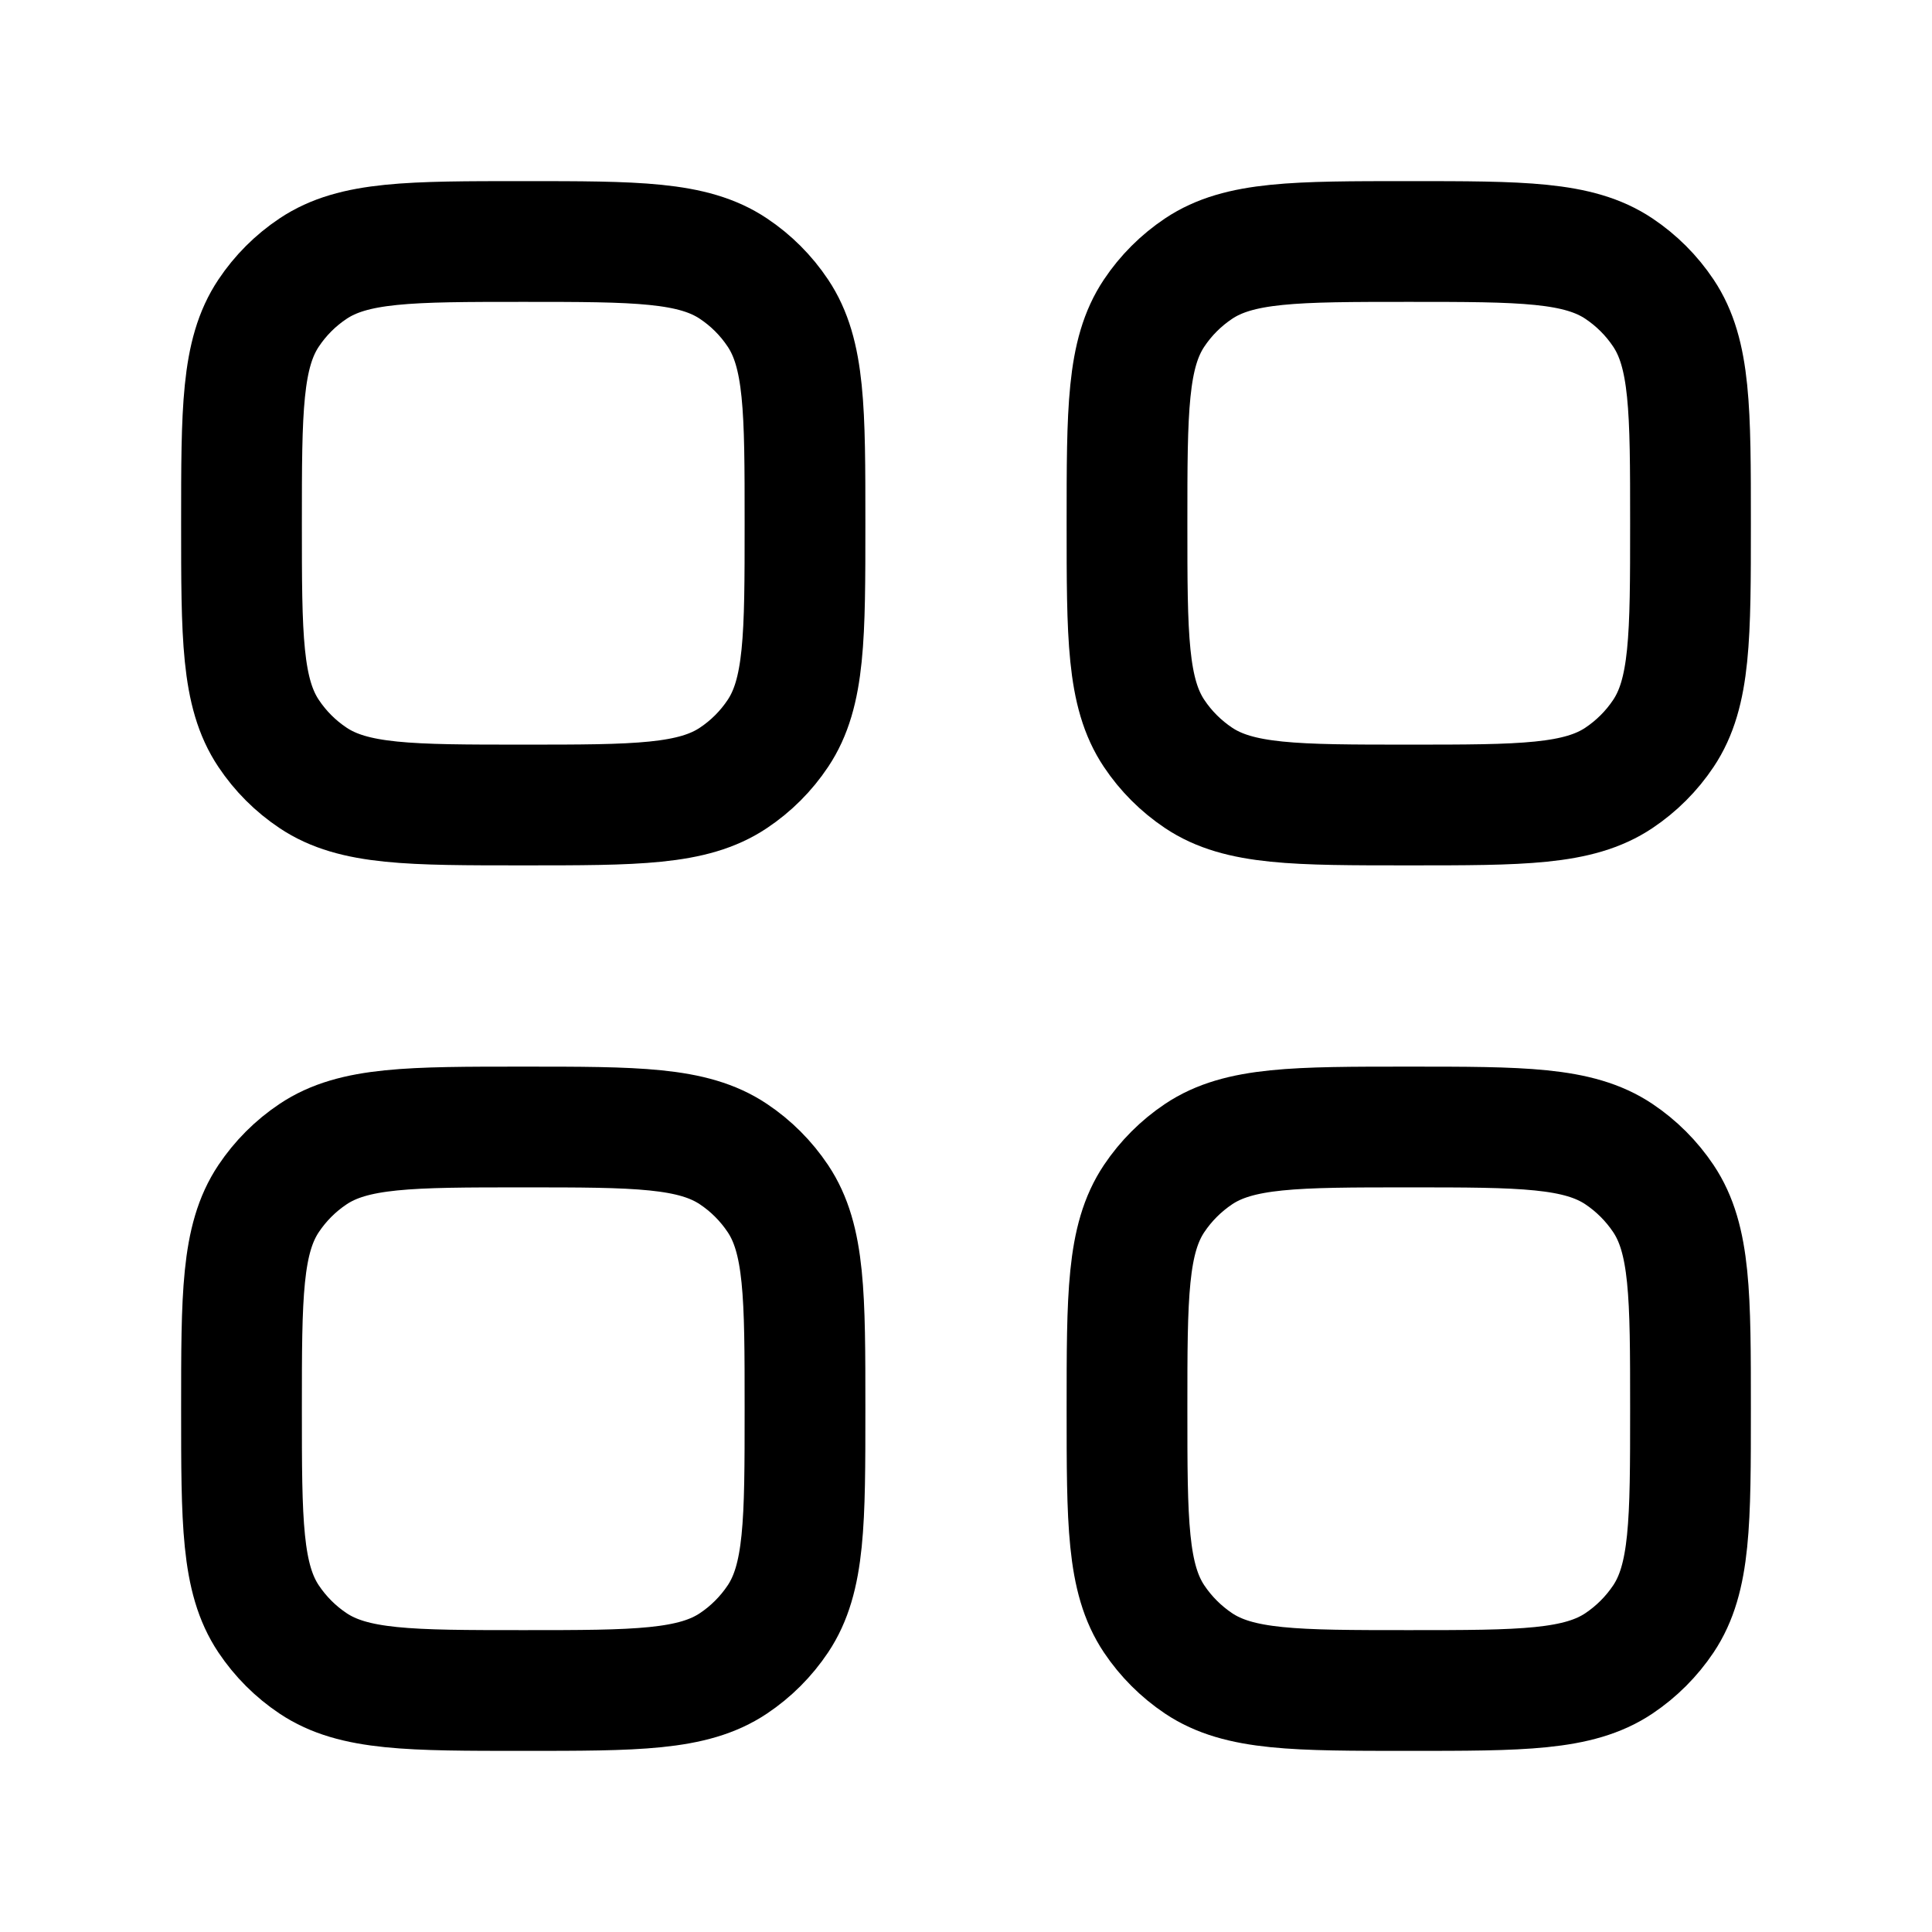
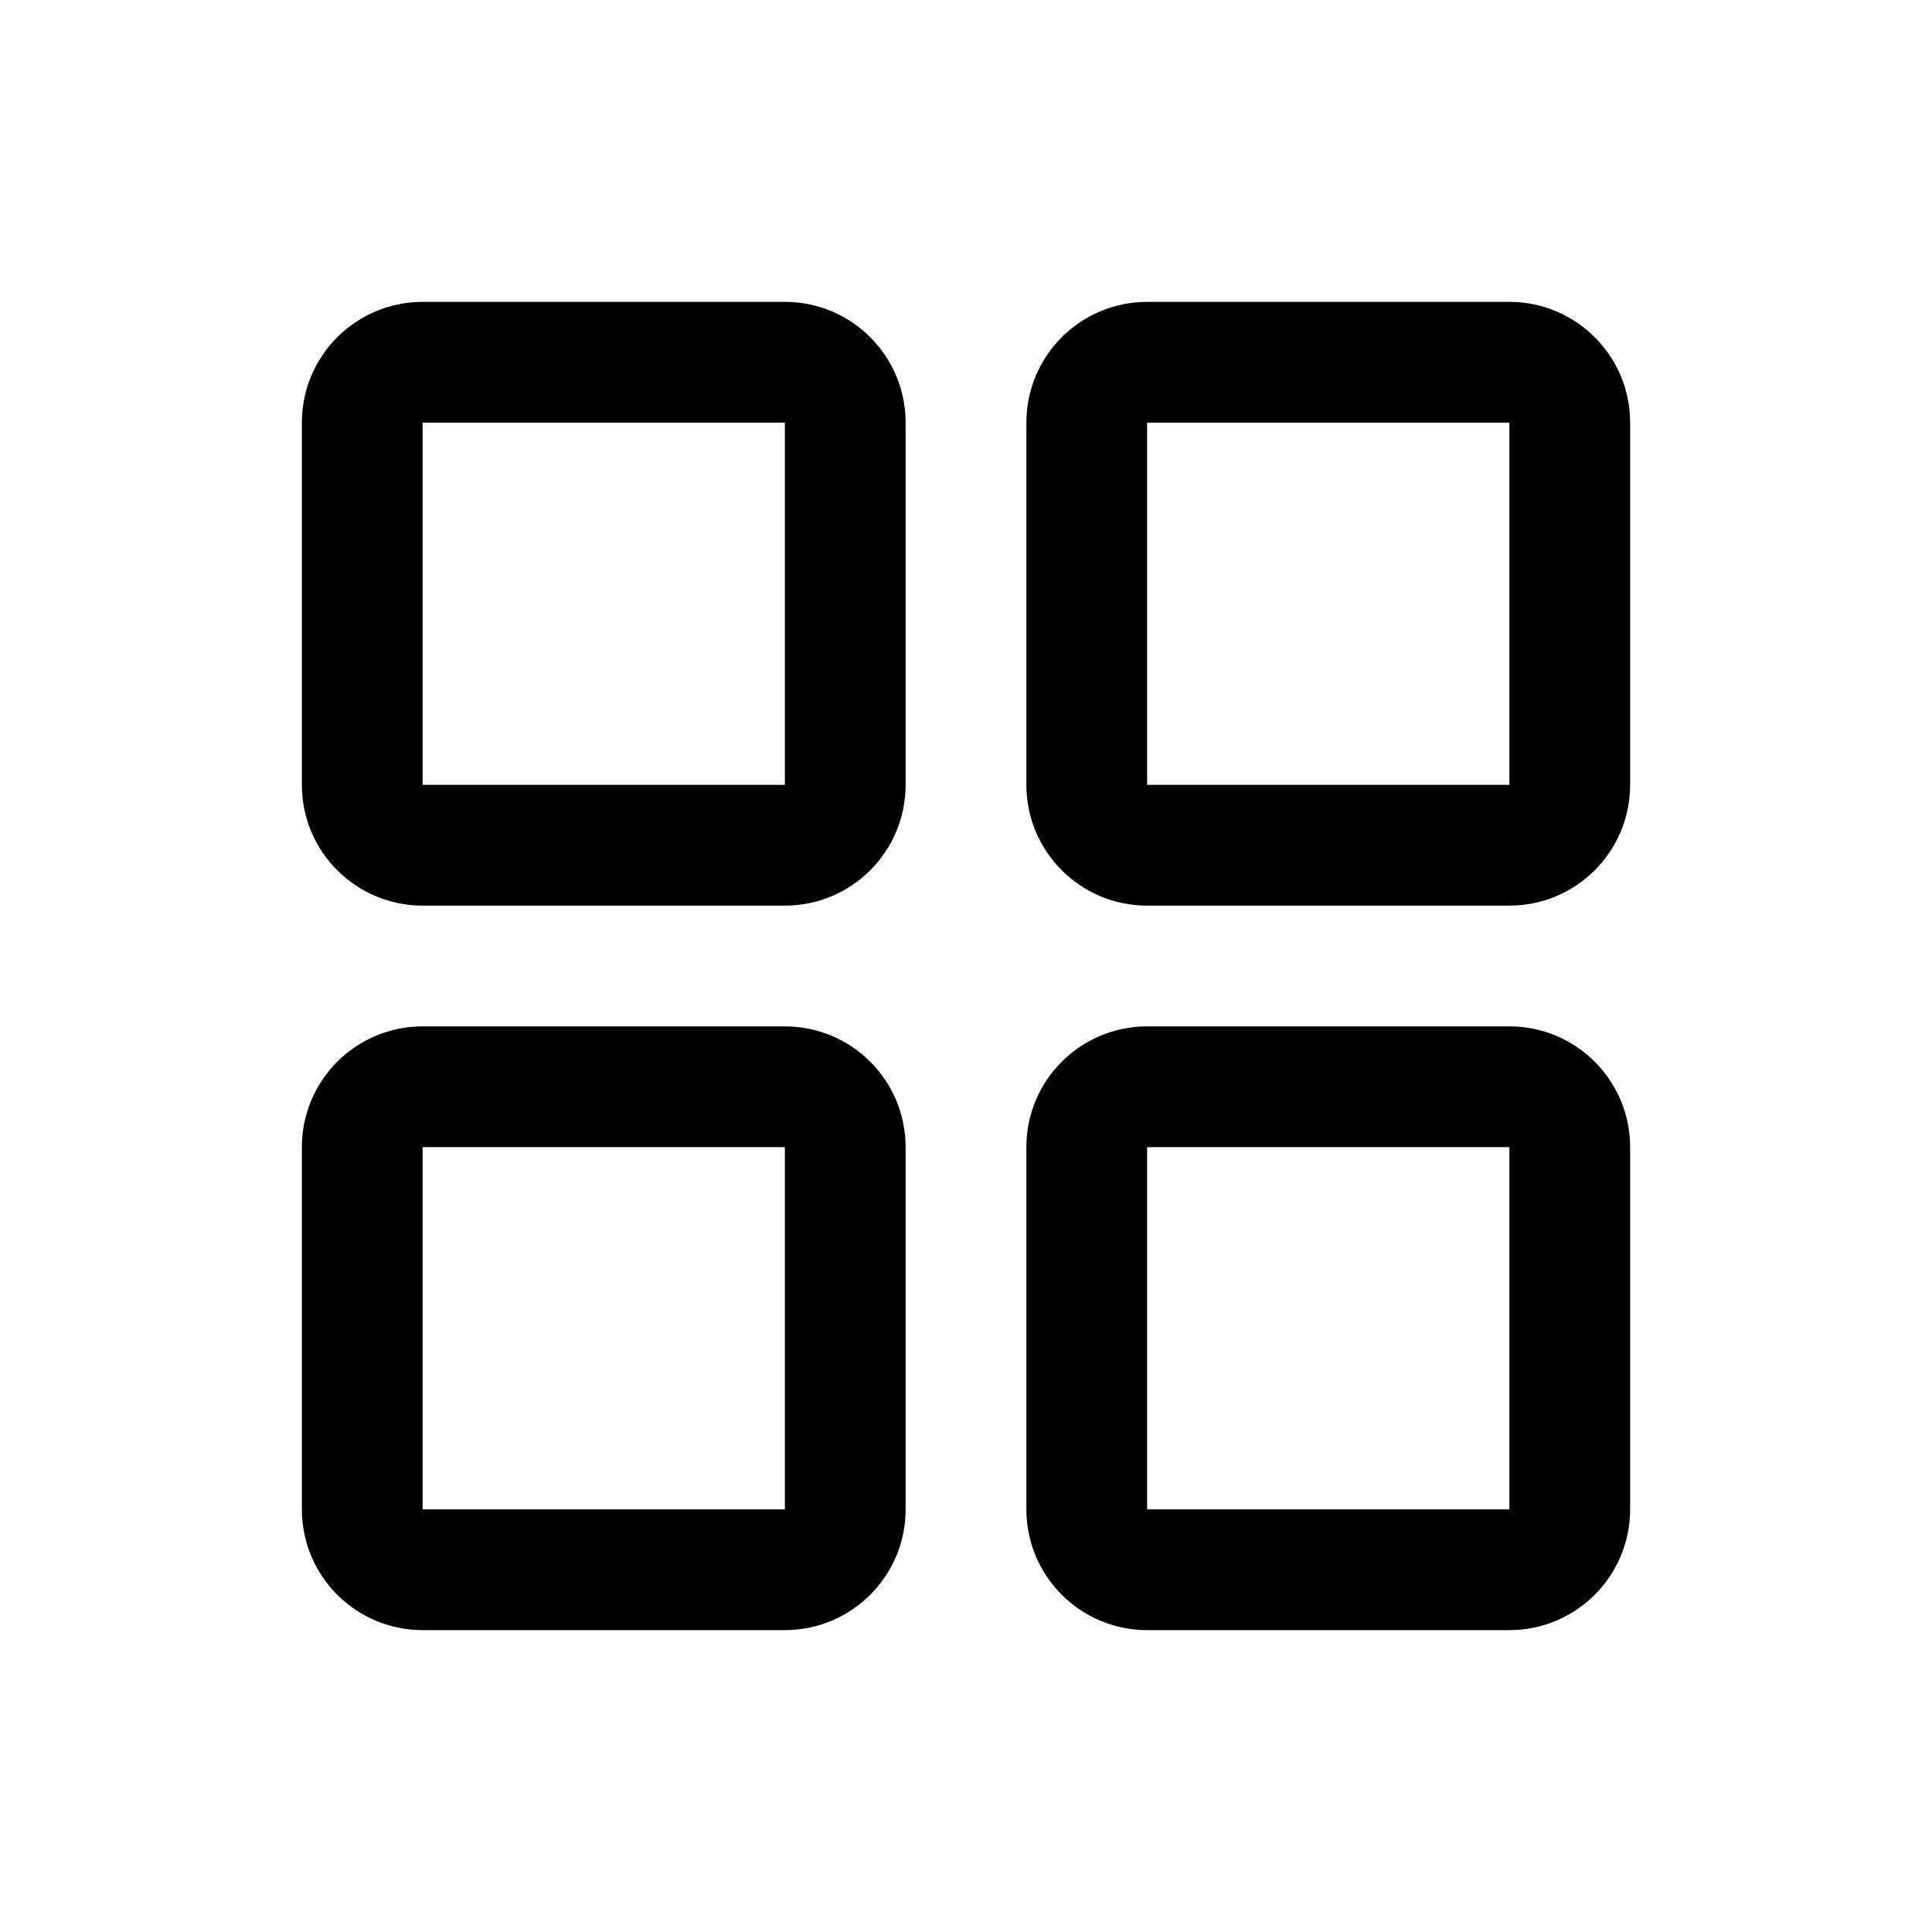
- <svg xmlns="http://www.w3.org/2000/svg" viewBox="0 0 24 24" width="24" height="24" color="currentColor" fill="none">
-   <path d="M3.889 9.663C4.393 10 5.096 10 6.5 10C7.904 10 8.607 10 9.111 9.663C9.33 9.517 9.517 9.33 9.663 9.111C10 8.607 10 7.904 10 6.5C10 5.096 10 4.393 9.663 3.889C9.517 3.67 9.33 3.483 9.111 3.337C8.607 3 7.904 3 6.5 3C5.096 3 4.393 3 3.889 3.337C3.67 3.483 3.483 3.67 3.337 3.889C3 4.393 3 5.096 3 6.5C3 7.904 3 8.607 3.337 9.111C3.483 9.33 3.67 9.517 3.889 9.663Z" stroke="currentColor" stroke-width="1.5" stroke-linejoin="round" />
-   <path d="M14.889 9.663C15.393 10 16.096 10 17.5 10C18.904 10 19.607 10 20.111 9.663C20.329 9.517 20.517 9.33 20.663 9.111C21 8.607 21 7.904 21 6.5C21 5.096 21 4.393 20.663 3.889C20.517 3.67 20.329 3.483 20.111 3.337C19.607 3 18.904 3 17.5 3C16.096 3 15.393 3 14.889 3.337C14.671 3.483 14.483 3.67 14.337 3.889C14 4.393 14 5.096 14 6.5C14 7.904 14 8.607 14.337 9.111C14.483 9.33 14.671 9.517 14.889 9.663Z" stroke="currentColor" stroke-width="1.5" stroke-linejoin="round" />
-   <path d="M3.889 20.663C4.393 21 5.096 21 6.5 21C7.904 21 8.607 21 9.111 20.663C9.33 20.517 9.517 20.329 9.663 20.111C10 19.607 10 18.904 10 17.5C10 16.096 10 15.393 9.663 14.889C9.517 14.671 9.33 14.483 9.111 14.337C8.607 14 7.904 14 6.5 14C5.096 14 4.393 14 3.889 14.337C3.67 14.483 3.483 14.671 3.337 14.889C3 15.393 3 16.096 3 17.5C3 18.904 3 19.607 3.337 20.111C3.483 20.329 3.67 20.517 3.889 20.663Z" stroke="currentColor" stroke-width="1.5" stroke-linejoin="round" />
-   <path d="M14.889 20.663C15.393 21 16.096 21 17.5 21C18.904 21 19.607 21 20.111 20.663C20.329 20.517 20.517 20.329 20.663 20.111C21 19.607 21 18.904 21 17.5C21 16.096 21 15.393 20.663 14.889C20.517 14.671 20.329 14.483 20.111 14.337C19.607 14 18.904 14 17.5 14C16.096 14 15.393 14 14.889 14.337C14.671 14.483 14.483 14.671 14.337 14.889C14 15.393 14 16.096 14 17.5C14 18.904 14 19.607 14.337 20.111C14.483 20.329 14.671 20.517 14.889 20.663Z" stroke="currentColor" stroke-width="1.5" stroke-linejoin="round" />
+ <svg xmlns="http://www.w3.org/2000/svg" width="32" height="32" fill="currentColor" viewBox="0 0 256 256">
+   <path d="M104,40H56A16,16,0,0,0,40,56v48a16,16,0,0,0,16,16h48a16,16,0,0,0,16-16V56A16,16,0,0,0,104,40Zm0,64H56V56h48v48Zm96-64H152a16,16,0,0,0-16,16v48a16,16,0,0,0,16,16h48a16,16,0,0,0,16-16V56A16,16,0,0,0,200,40Zm0,64H152V56h48v48Zm-96,32H56a16,16,0,0,0-16,16v48a16,16,0,0,0,16,16h48a16,16,0,0,0,16-16V152A16,16,0,0,0,104,136Zm0,64H56V152h48v48Zm96-64H152a16,16,0,0,0-16,16v48a16,16,0,0,0,16,16h48a16,16,0,0,0,16-16V152A16,16,0,0,0,200,136Zm0,64H152V152h48v48Z" />
</svg>
